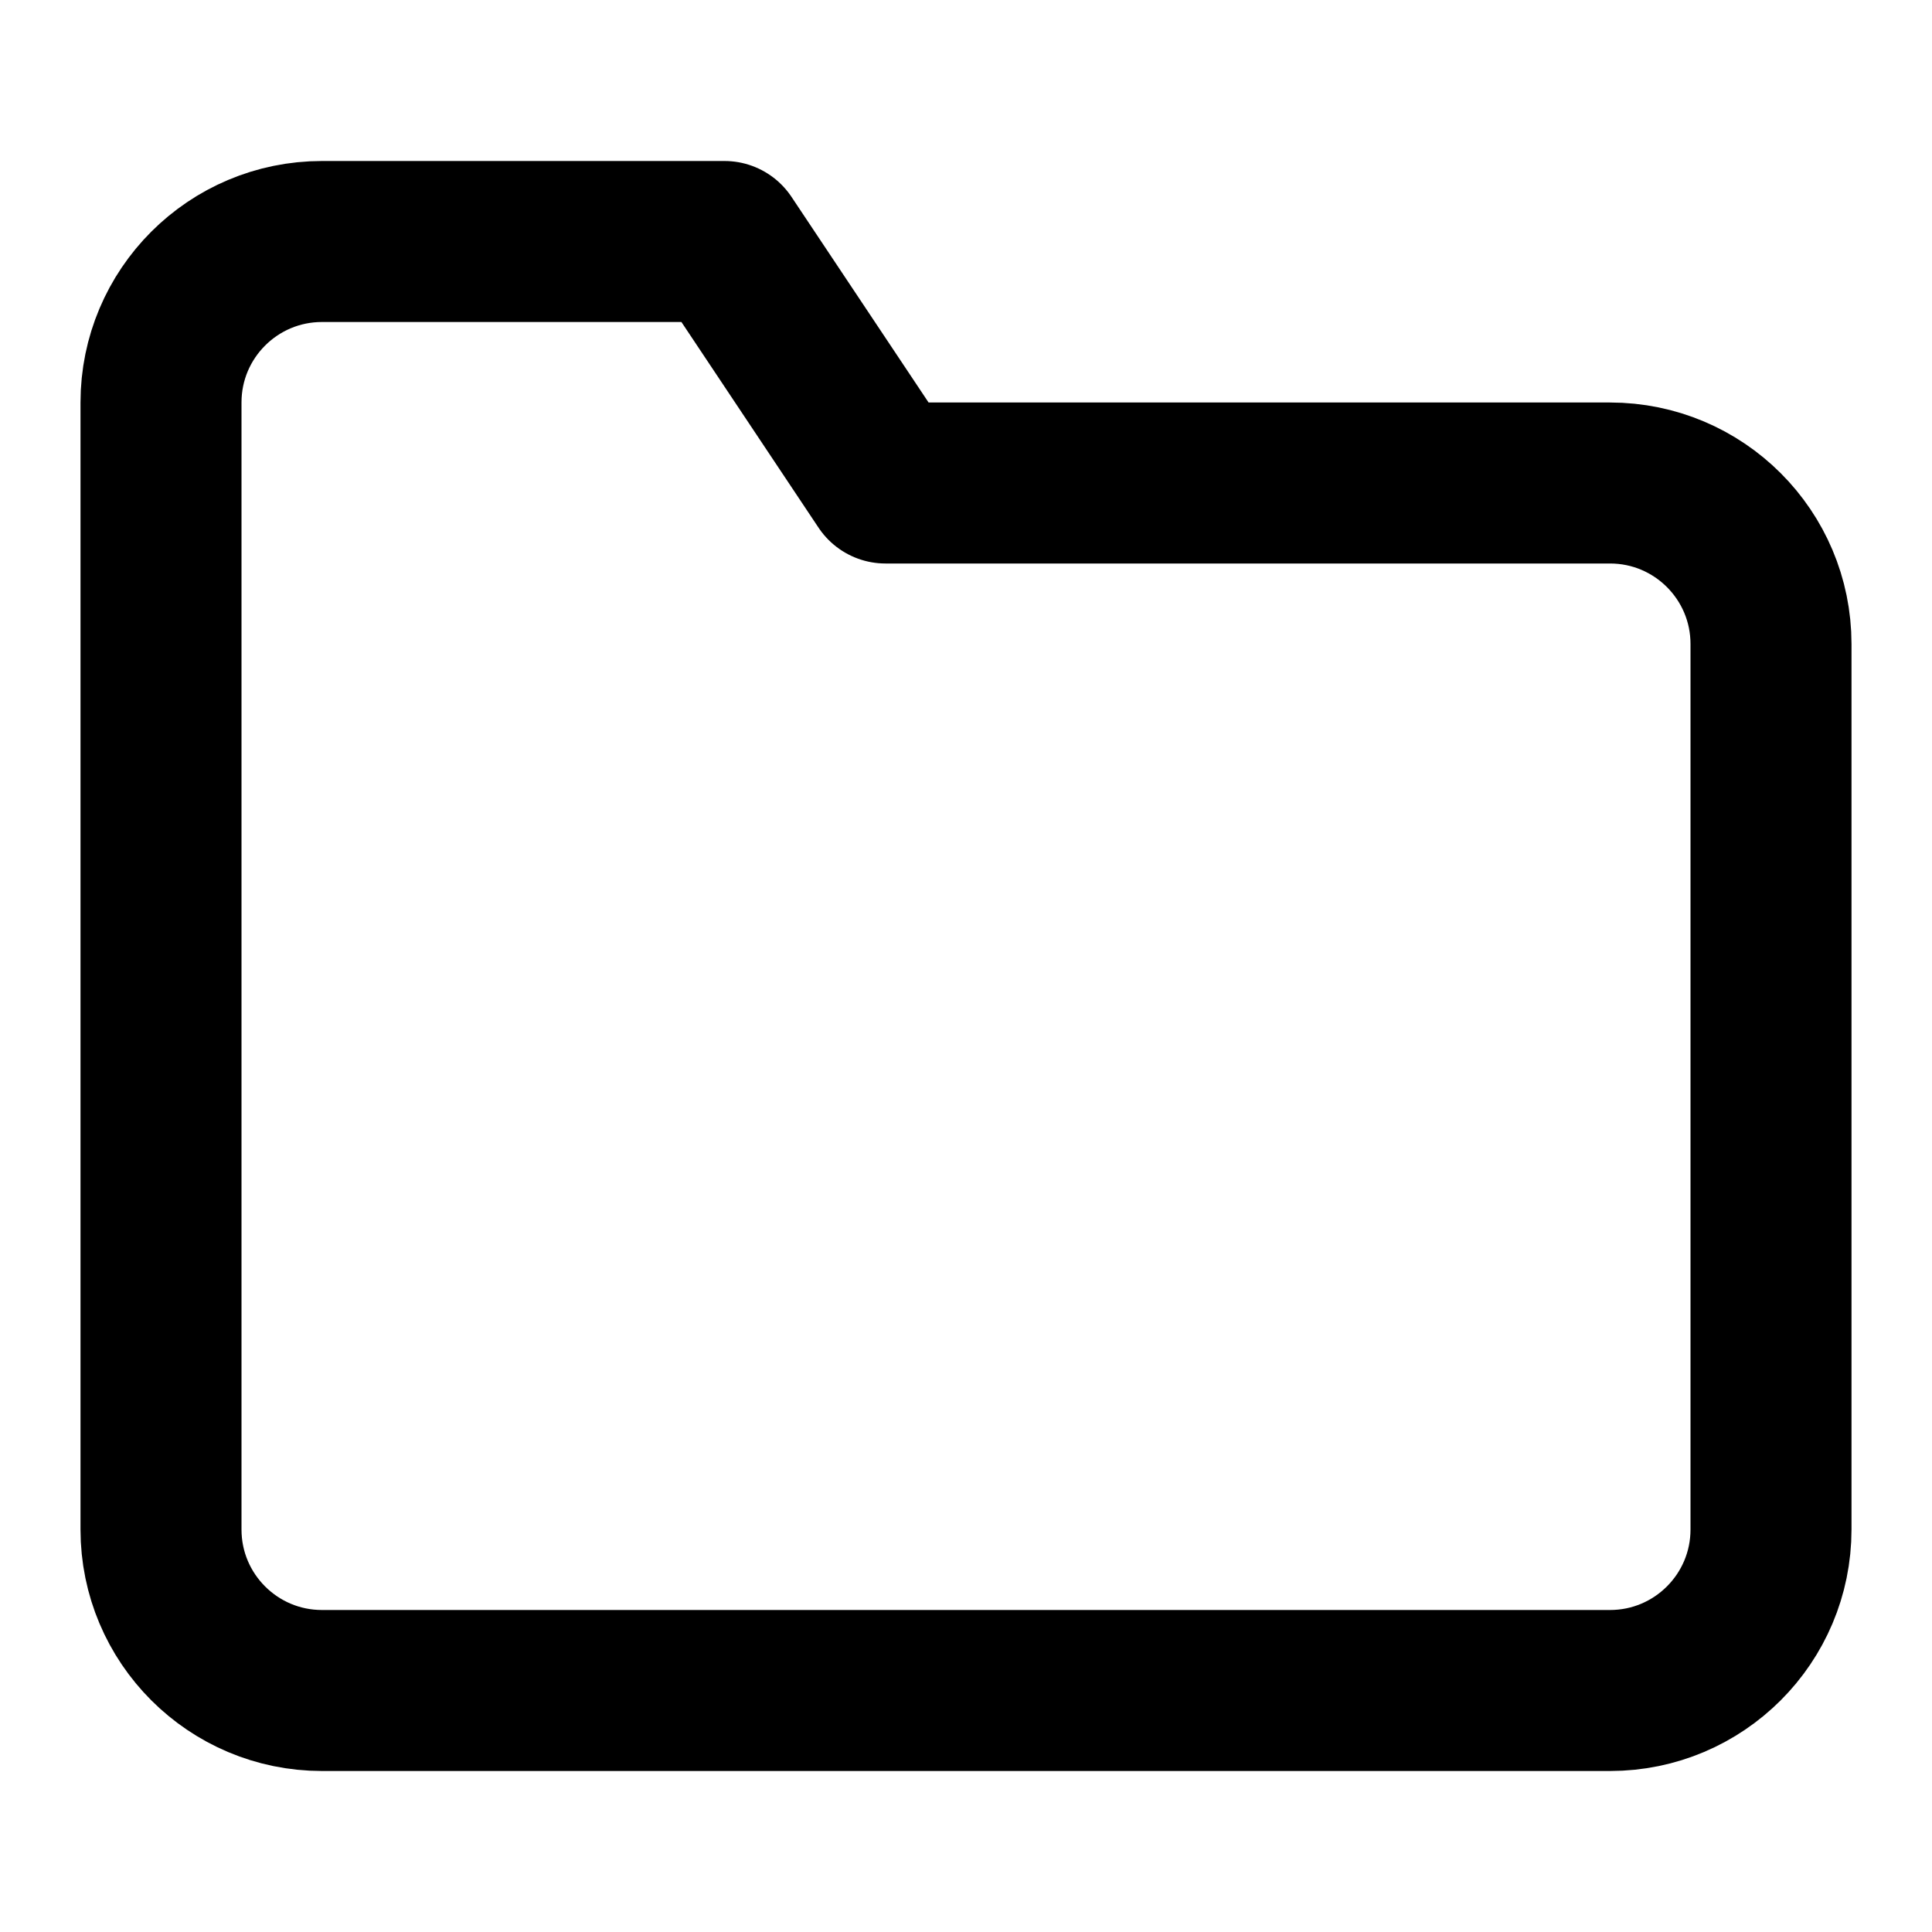
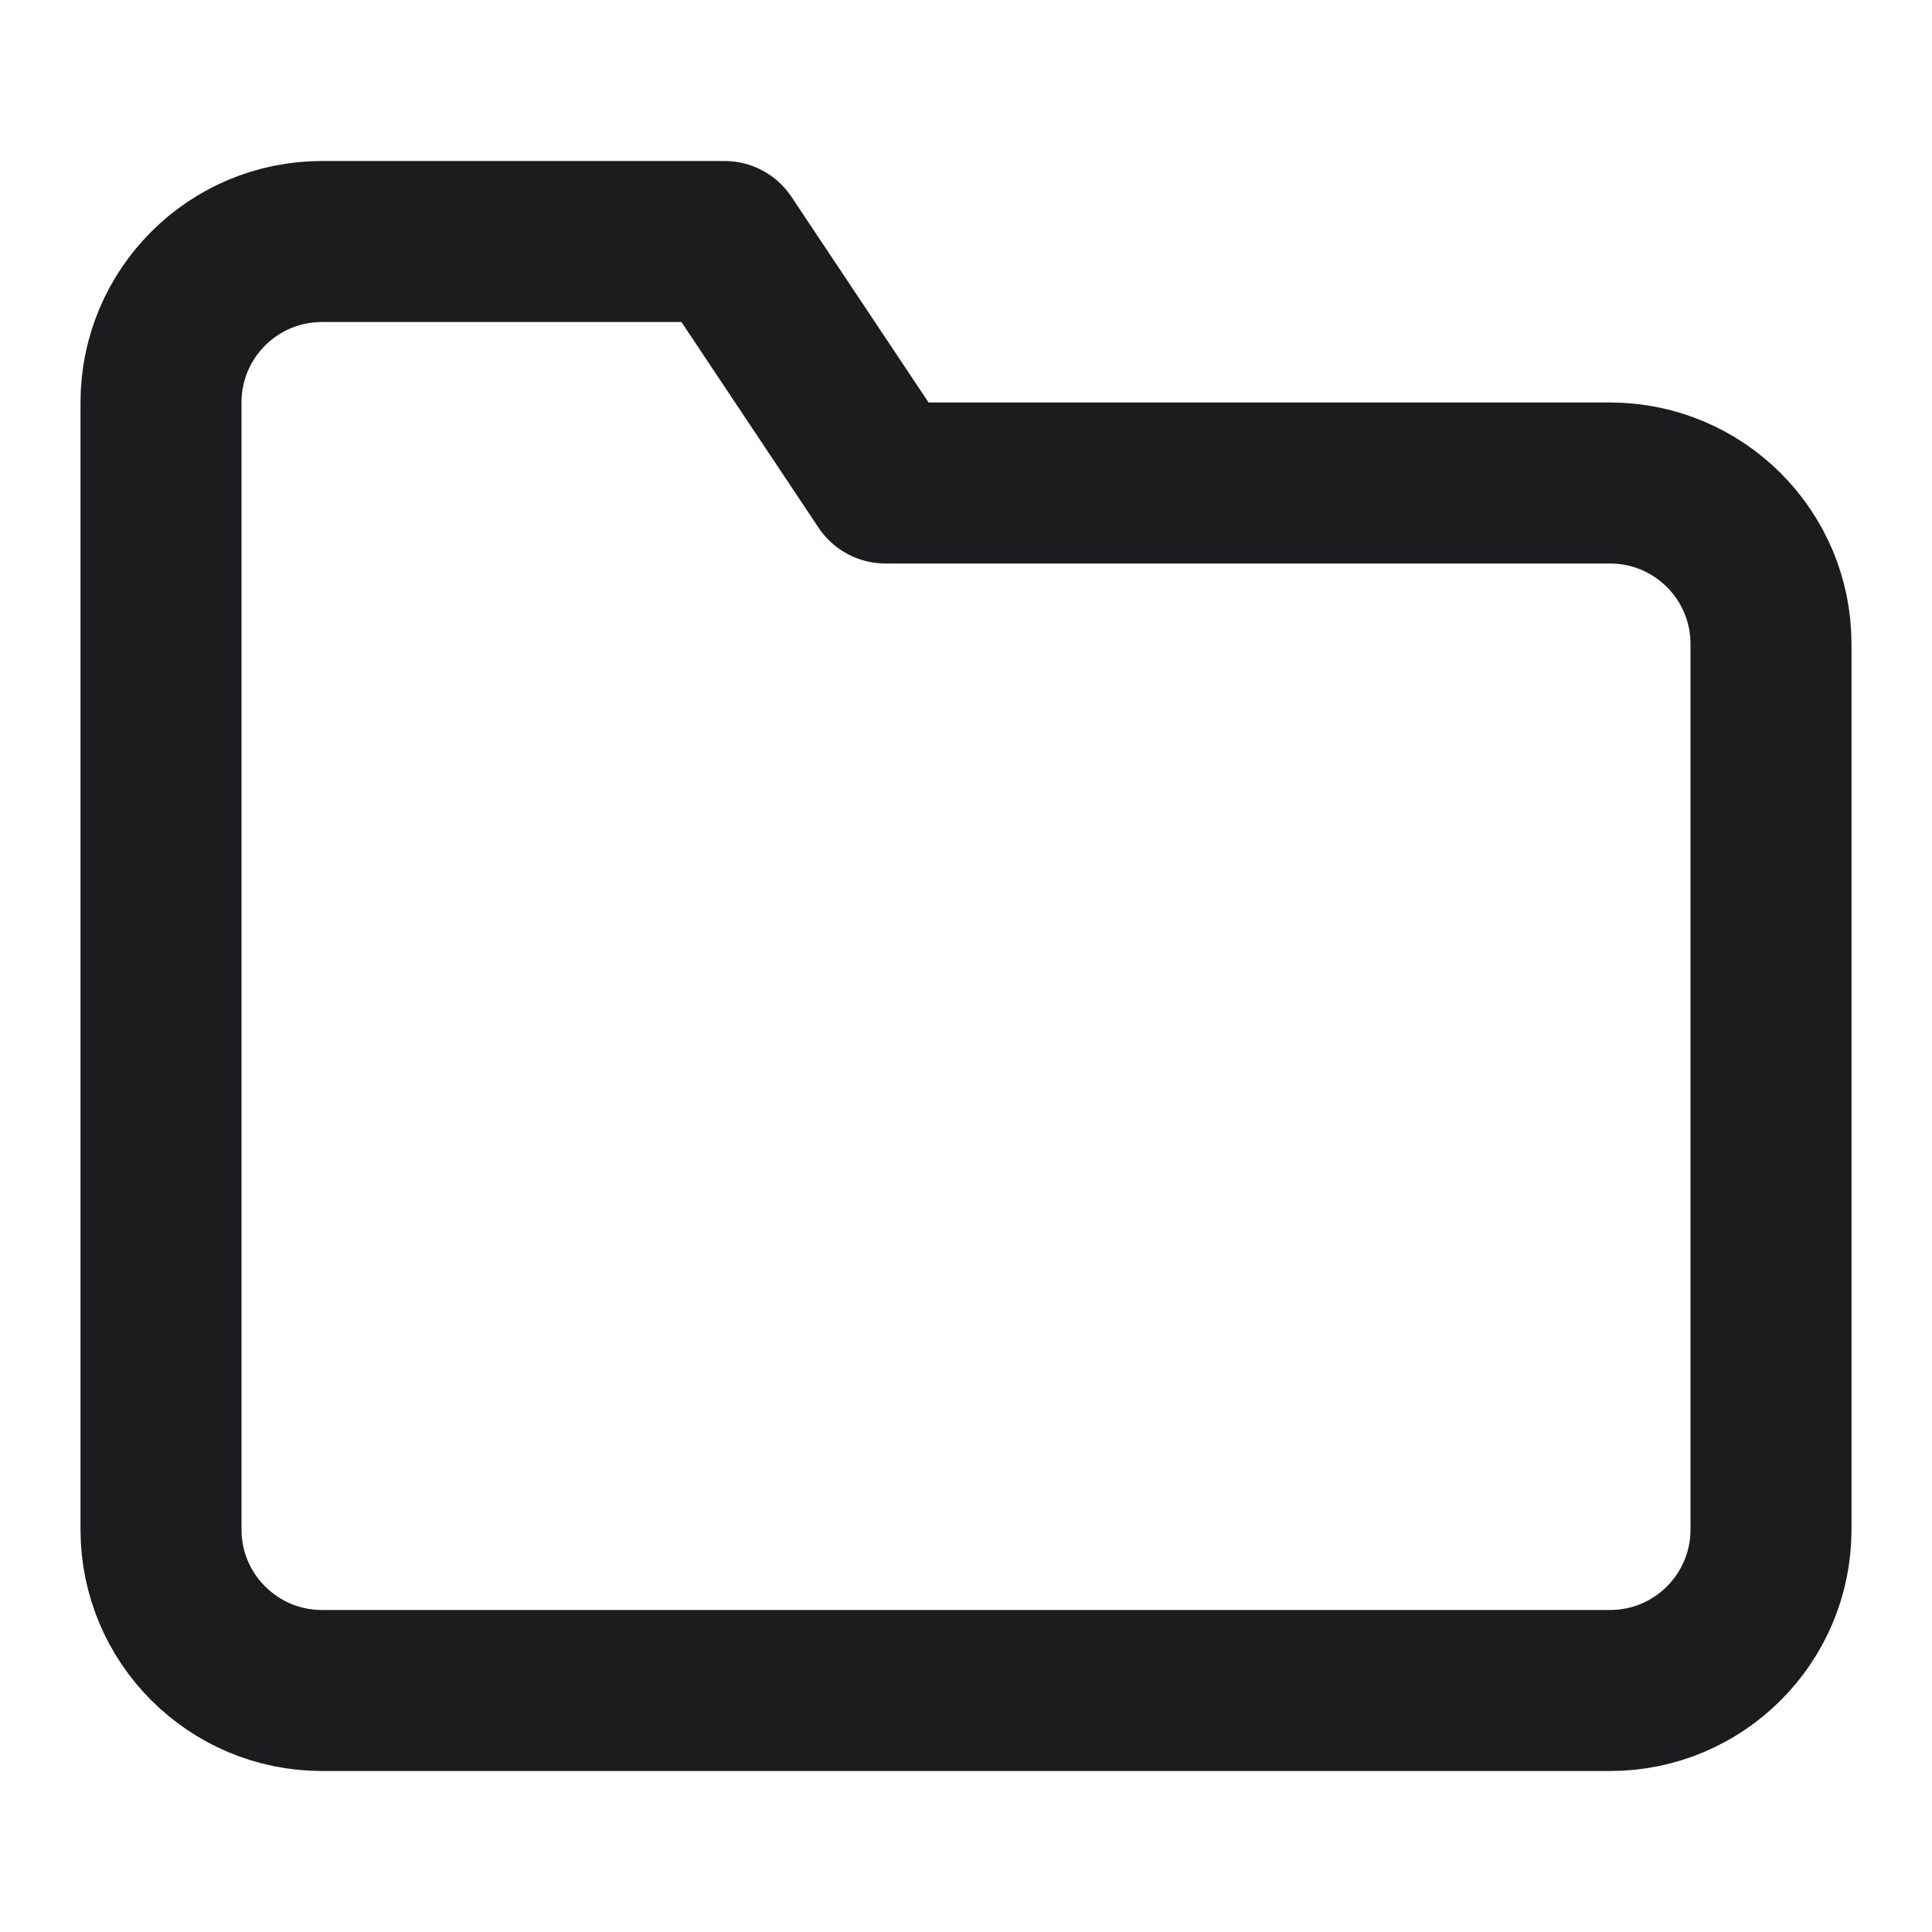
- <svg xmlns="http://www.w3.org/2000/svg" viewBox="0 0 24 24" fill="none" stroke="currentColor" stroke-width="2" stroke-linecap="round" stroke-linejoin="round">
+ <svg xmlns="http://www.w3.org/2000/svg" viewBox="0 0 24 24" fill="none" stroke="#1c1c1e" stroke-width="2" stroke-linecap="round" stroke-linejoin="round">
  <path d="M22 19a2 2 0 0 1-2 2H4a2 2 0 0 1-2-2V5a2 2 0 0 1 2-2h5l2 3h9a2 2 0 0 1 2 2z" />
</svg>
